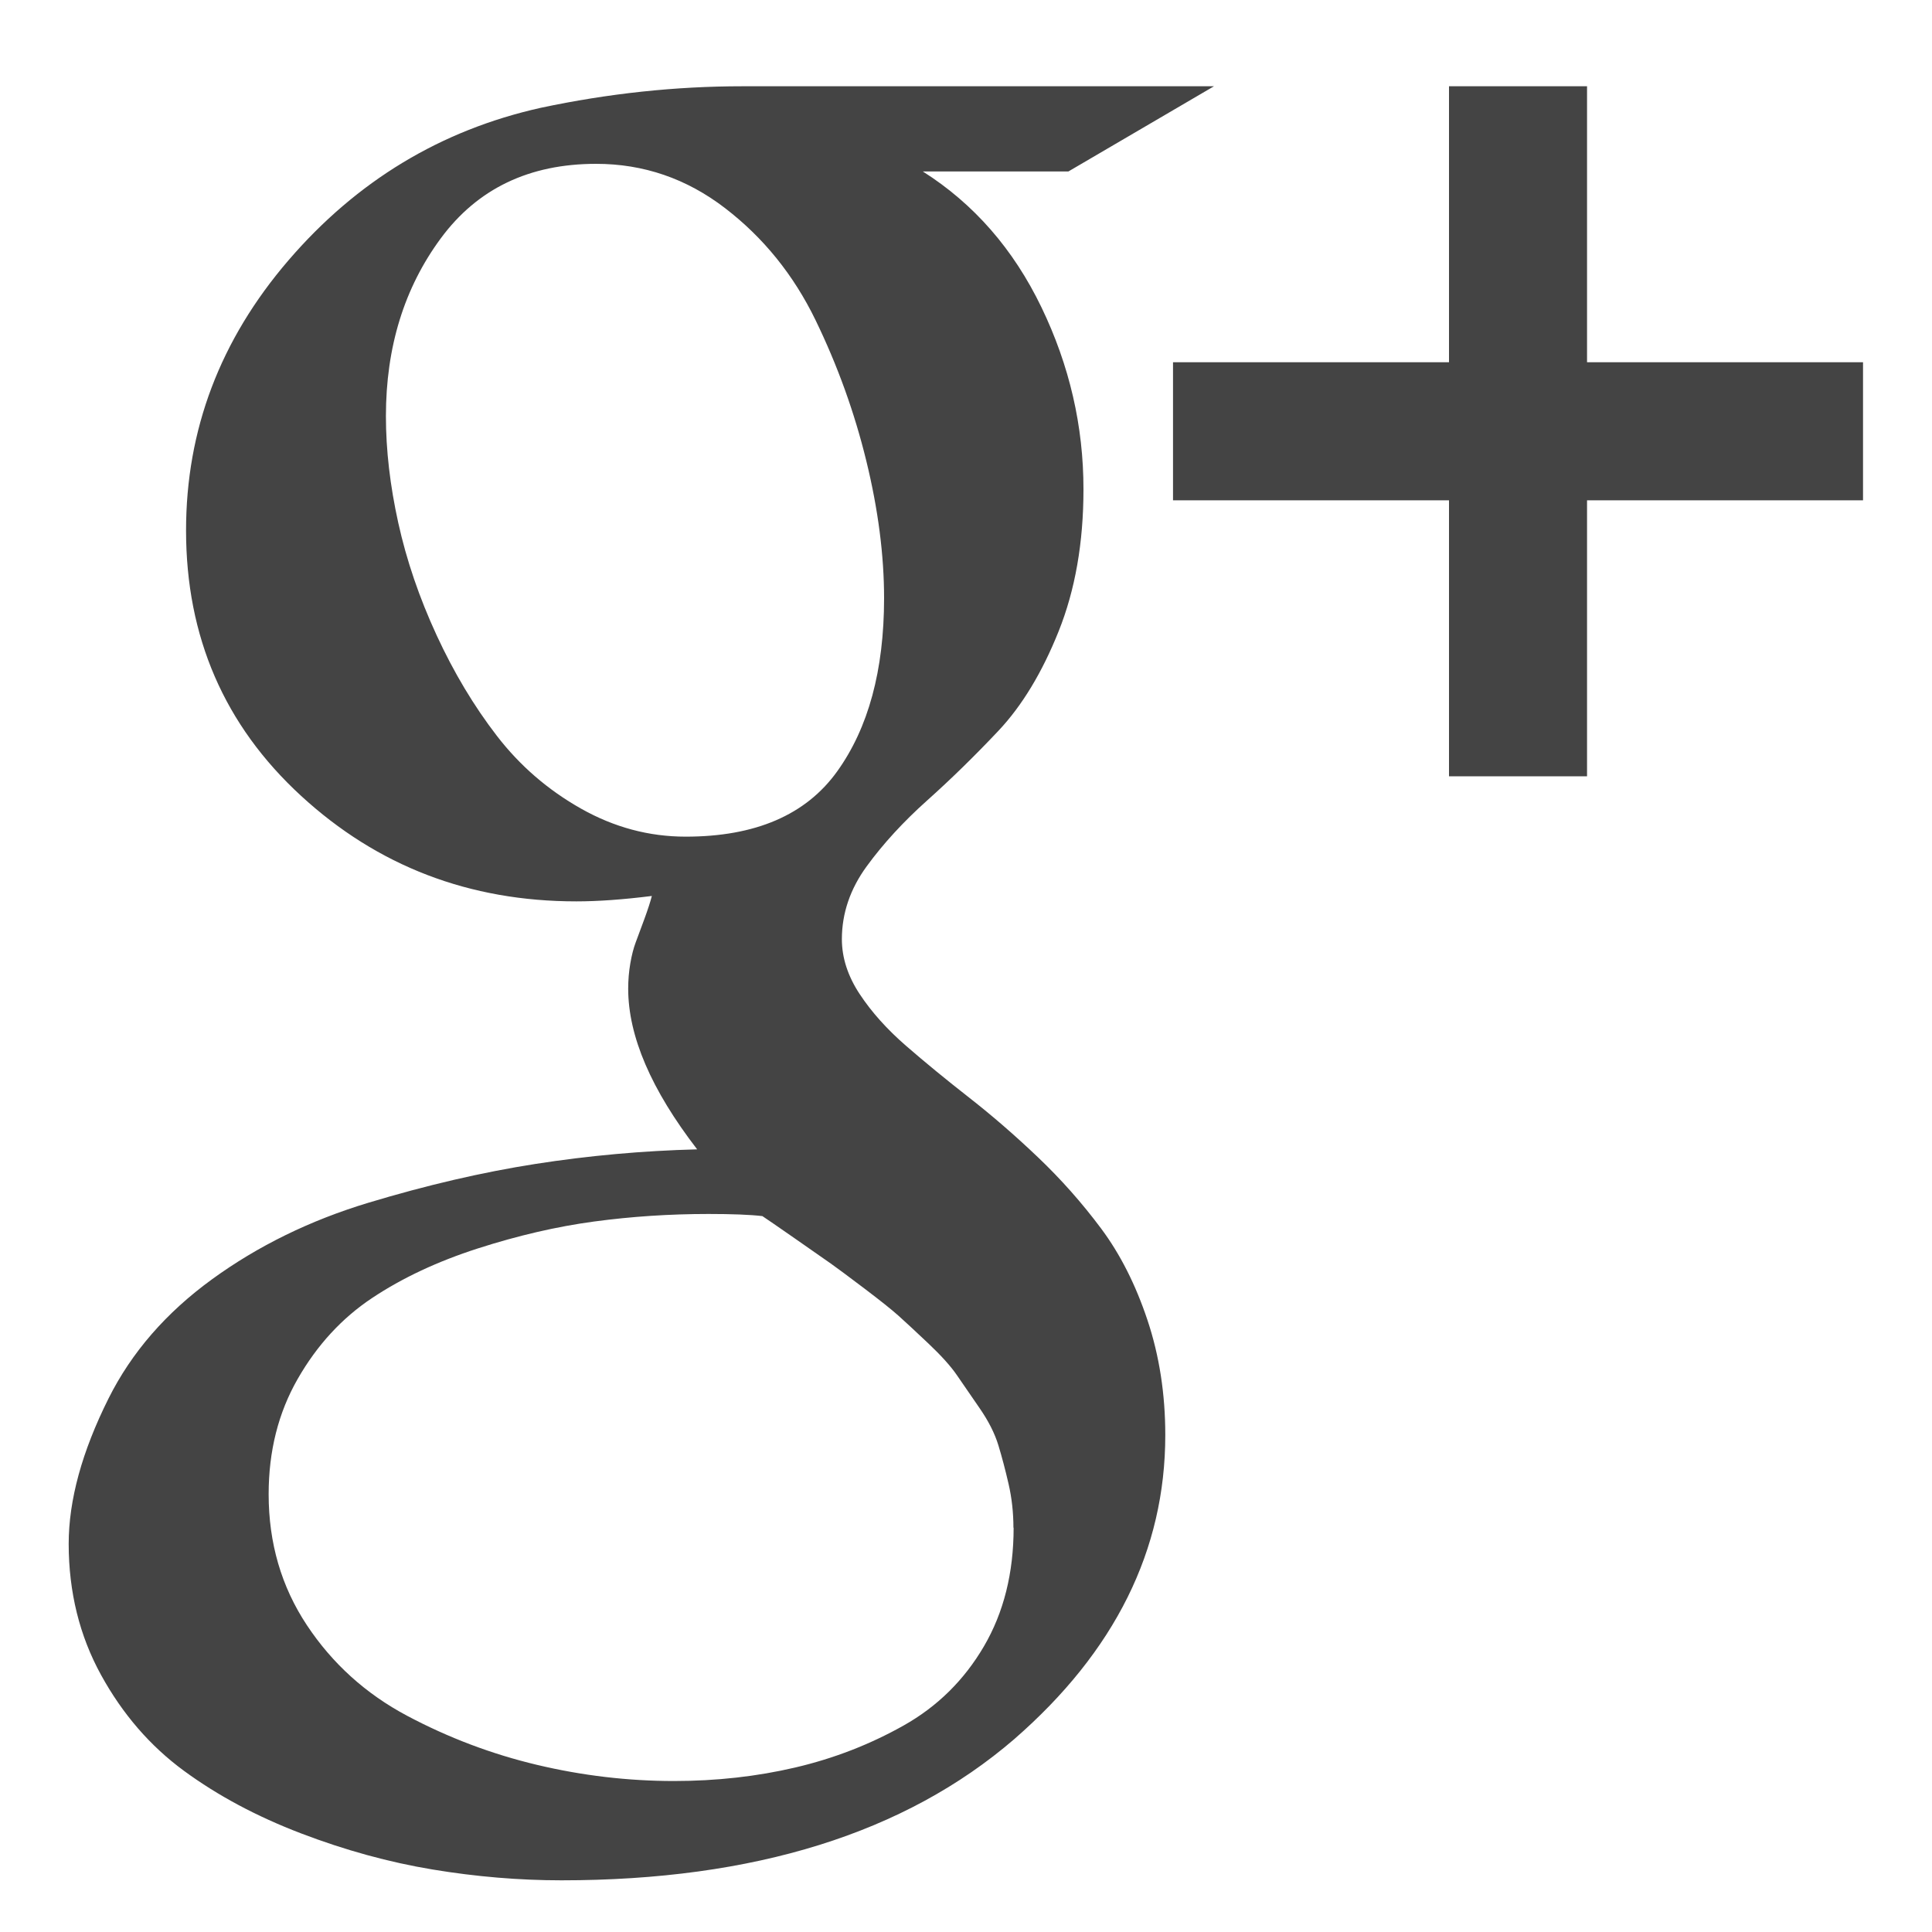
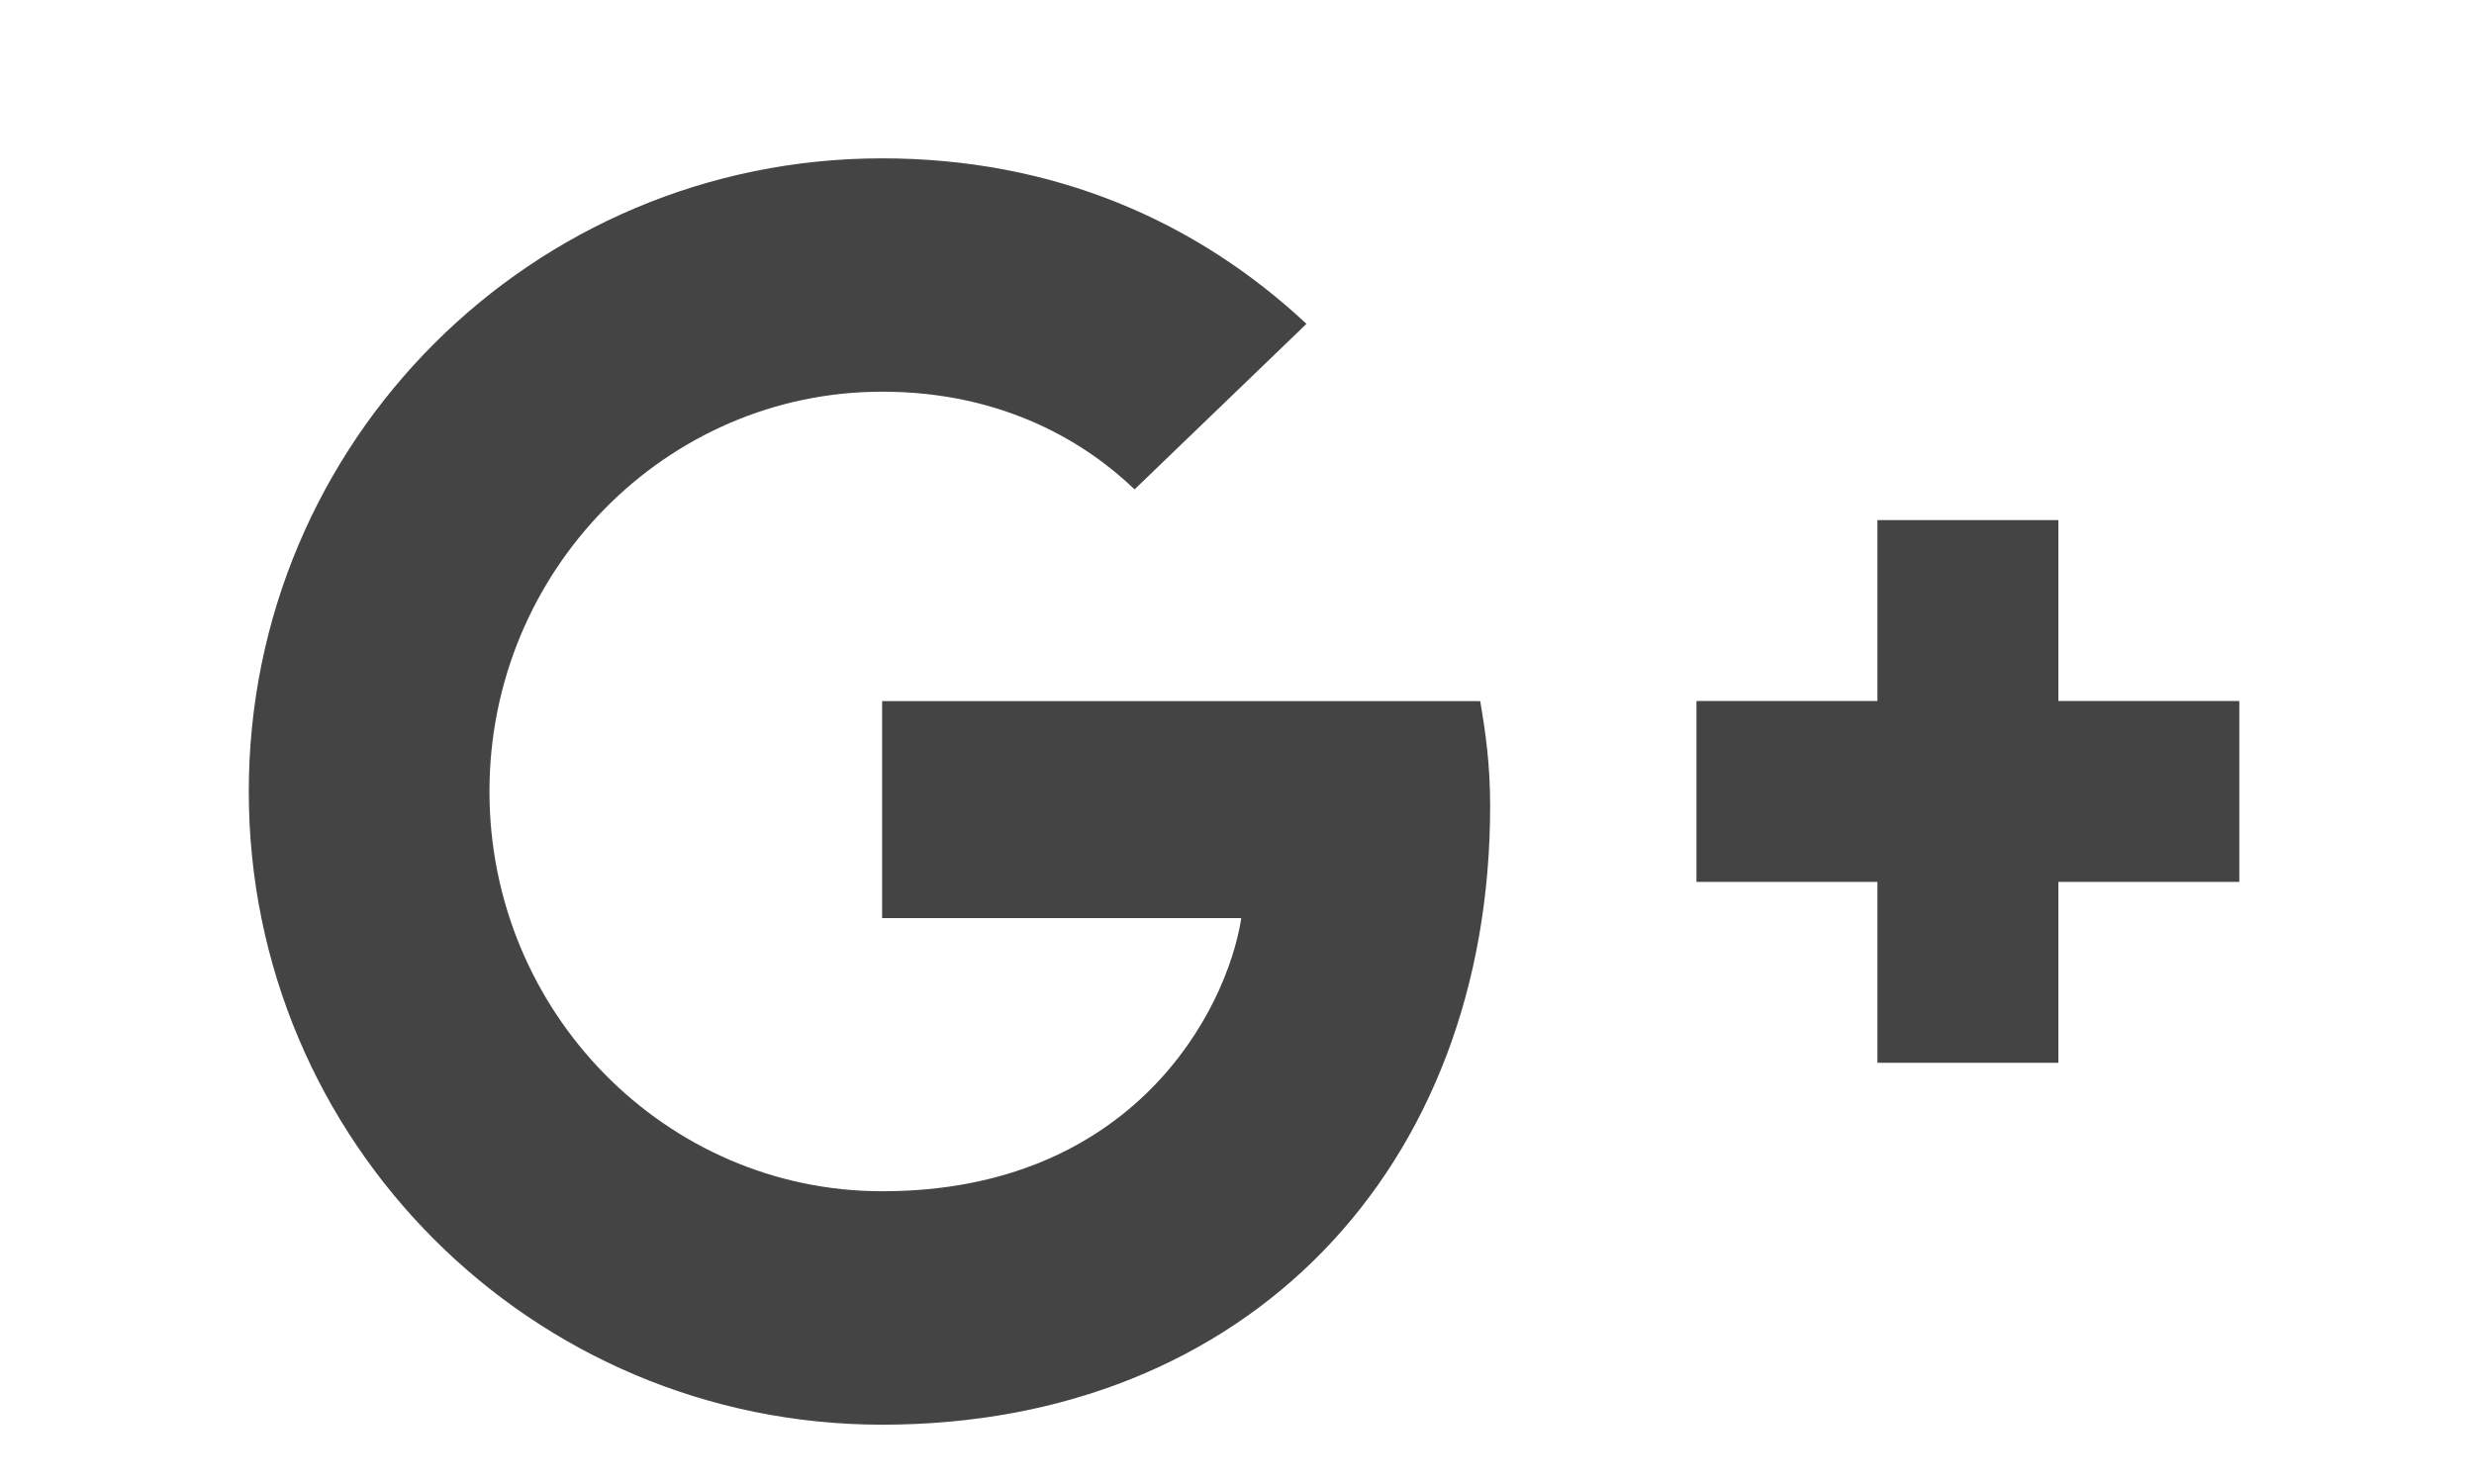
- <svg xmlns="http://www.w3.org/2000/svg" version="1.1" width="20" height="20" viewBox="0 0 20 20" class="icon">
-   <path fill="#444444" d="M10.491 15.815q0-0.234-0.050-0.452t-0.106-0.402-0.195-0.385-0.234-0.34-0.296-0.329-0.307-0.285-0.357-0.285-0.346-0.257-0.368-0.257-0.34-0.234q-0.19-0.022-0.558-0.022-0.603 0-1.183 0.078t-1.205 0.279-1.094 0.513-0.77 0.837-0.301 1.194q0 0.759 0.396 1.356t1.038 0.938 1.345 0.508 1.417 0.167q0.658 0 1.256-0.14t1.122-0.435 0.831-0.82 0.307-1.228zM9.152 6.194q0-0.67-0.184-1.423t-0.525-1.456-0.938-1.161-1.334-0.458q-1.038 0-1.607 0.77t-0.569 1.842q0 0.525 0.128 1.105t0.396 1.161 0.625 1.044 0.871 0.753 1.083 0.29q1.083 0 1.568-0.675t0.486-1.791zM7.69 0.893h4.877l-1.507 0.882h-1.507q0.792 0.502 1.228 1.406t0.435 1.886q0 0.826-0.257 1.468t-0.625 1.032-0.737 0.72-0.625 0.681-0.257 0.753q0 0.29 0.184 0.569t0.48 0.536 0.653 0.536 0.714 0.619 0.653 0.737 0.48 0.949 0.184 1.189q0 1.786-1.563 3.147-1.696 1.462-4.688 1.462-0.658 0-1.334-0.112t-1.362-0.374-1.211-0.647-0.859-0.993-0.335-1.356q0-0.681 0.413-1.507 0.357-0.714 1.071-1.233t1.618-0.792 1.73-0.402 1.674-0.151q-0.714-0.926-0.714-1.663 0-0.134 0.022-0.262t0.056-0.218 0.089-0.24 0.078-0.24q-0.446 0.056-0.781 0.056-1.663 0-2.852-1.094t-1.189-2.746q0-1.563 1.060-2.796t2.612-1.579q1.049-0.223 2.087-0.223zM19.286 3.75v1.429h-2.857v2.857h-1.429v-2.857h-2.857v-1.429h2.857v-2.857h1.429v2.857h2.857z" />
+ <svg xmlns="http://www.w3.org/2000/svg" version="1.1" width="50" height="30" viewBox="0 0 50 30">
+   <path fill="#444444" d="M17.828 14.171v4.389h7.259c-0.293 1.883-2.194 5.522-7.259 5.522-4.37 0-7.936-3.621-7.936-8.082s3.566-8.082 7.936-8.082c2.487 0 4.151 1.061 5.102 1.975l3.474-3.346c-2.231-2.085-5.12-3.346-8.576-3.346-7.077 0-12.8 5.723-12.8 12.8s5.723 12.8 12.8 12.8c7.387 0 12.288-5.193 12.288-12.507 0-0.841-0.091-1.481-0.201-2.121h-12.087z" />
+   <path fill="#444444" d="M45.257 14.171h-3.657v-3.657h-3.657v3.657h-3.657v3.657h3.657v3.657h3.657v-3.657h3.657z" />
</svg>
